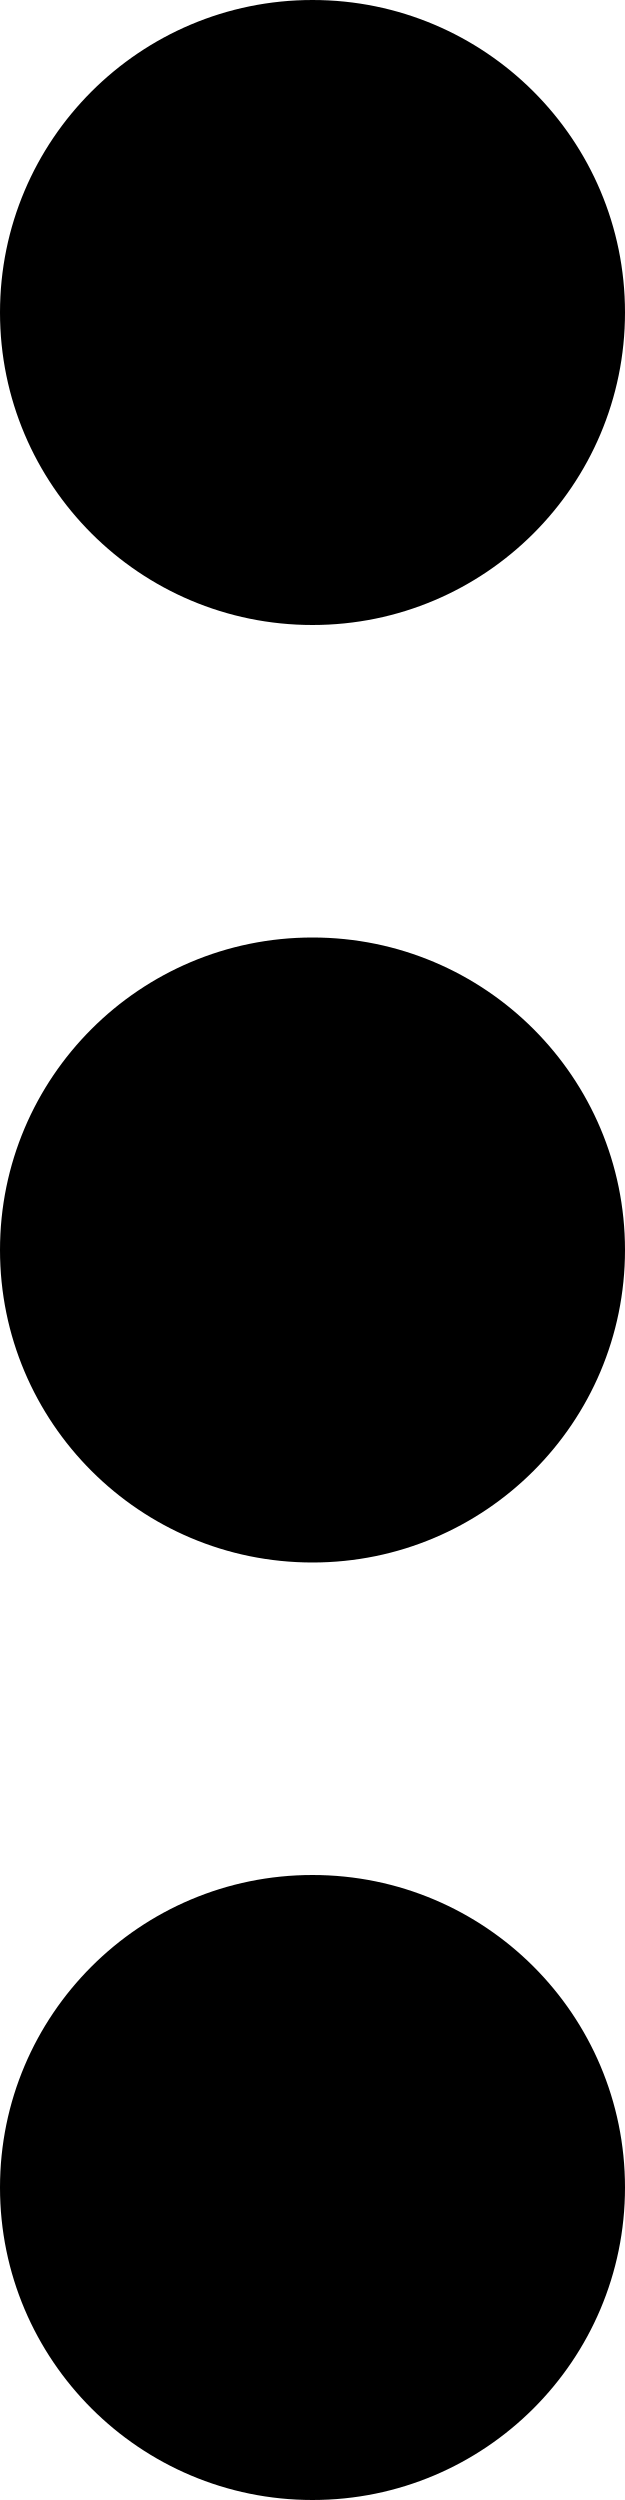
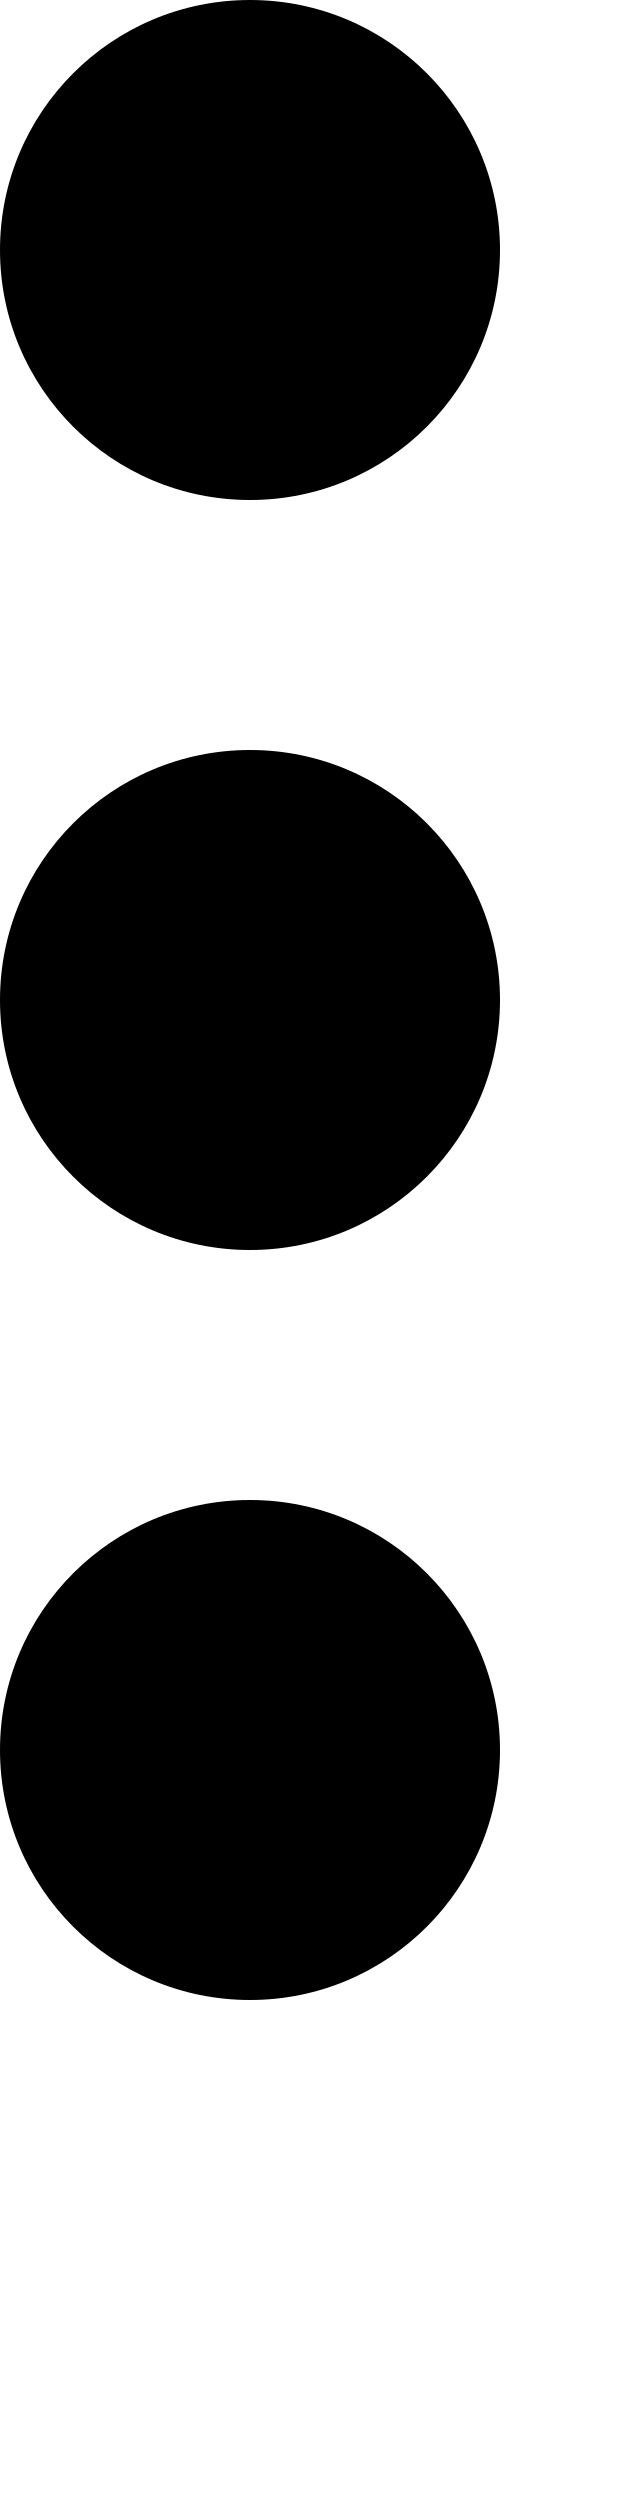
- <svg xmlns="http://www.w3.org/2000/svg" viewBox="0 0 4 16">
+ <svg xmlns="http://www.w3.org/2000/svg" viewBox="0 0 5 20">
  <g id="Grupo_1470" data-name="Grupo 1470" transform="translate(-102 -88)">
    <circle id="Elipse_10" data-name="Elipse 10" cx="2" cy="2" r="2" transform="translate(102 100)" />
    <circle id="Elipse_11" data-name="Elipse 11" cx="2" cy="2" r="2" transform="translate(102 94)" />
    <circle id="Elipse_12" data-name="Elipse 12" cx="2" cy="2" r="2" transform="translate(102 88)" />
  </g>
</svg>
